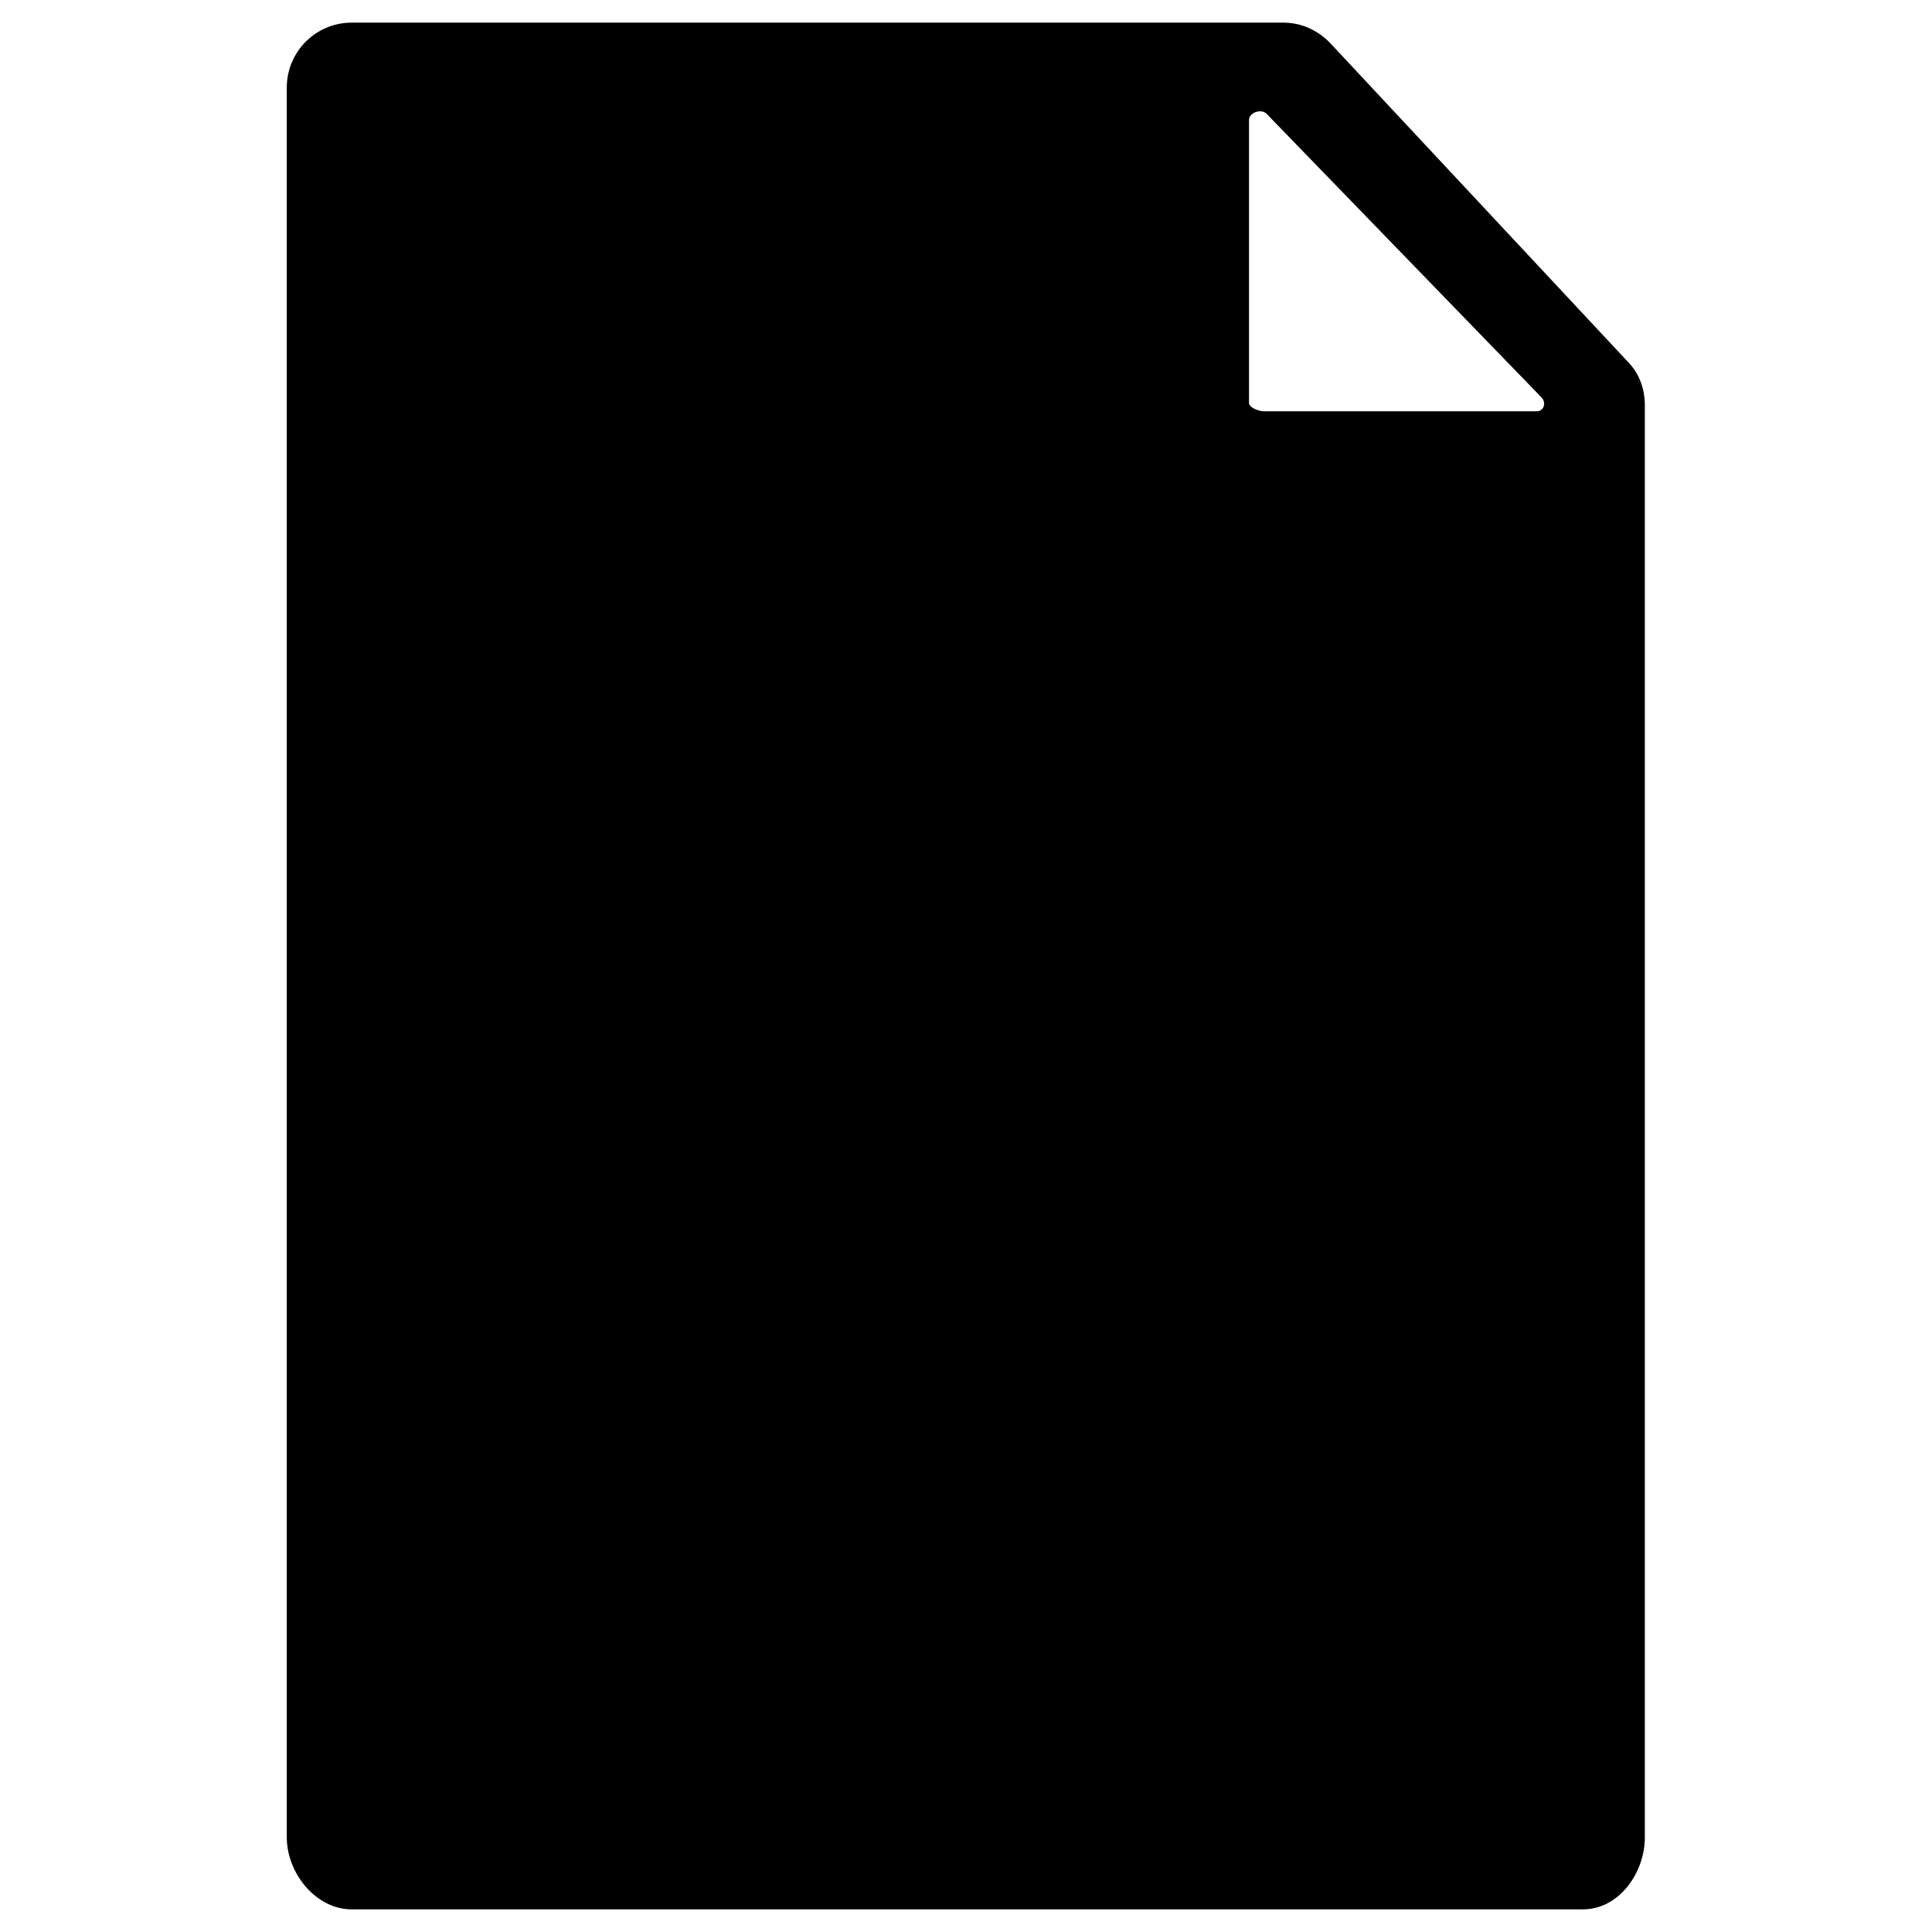
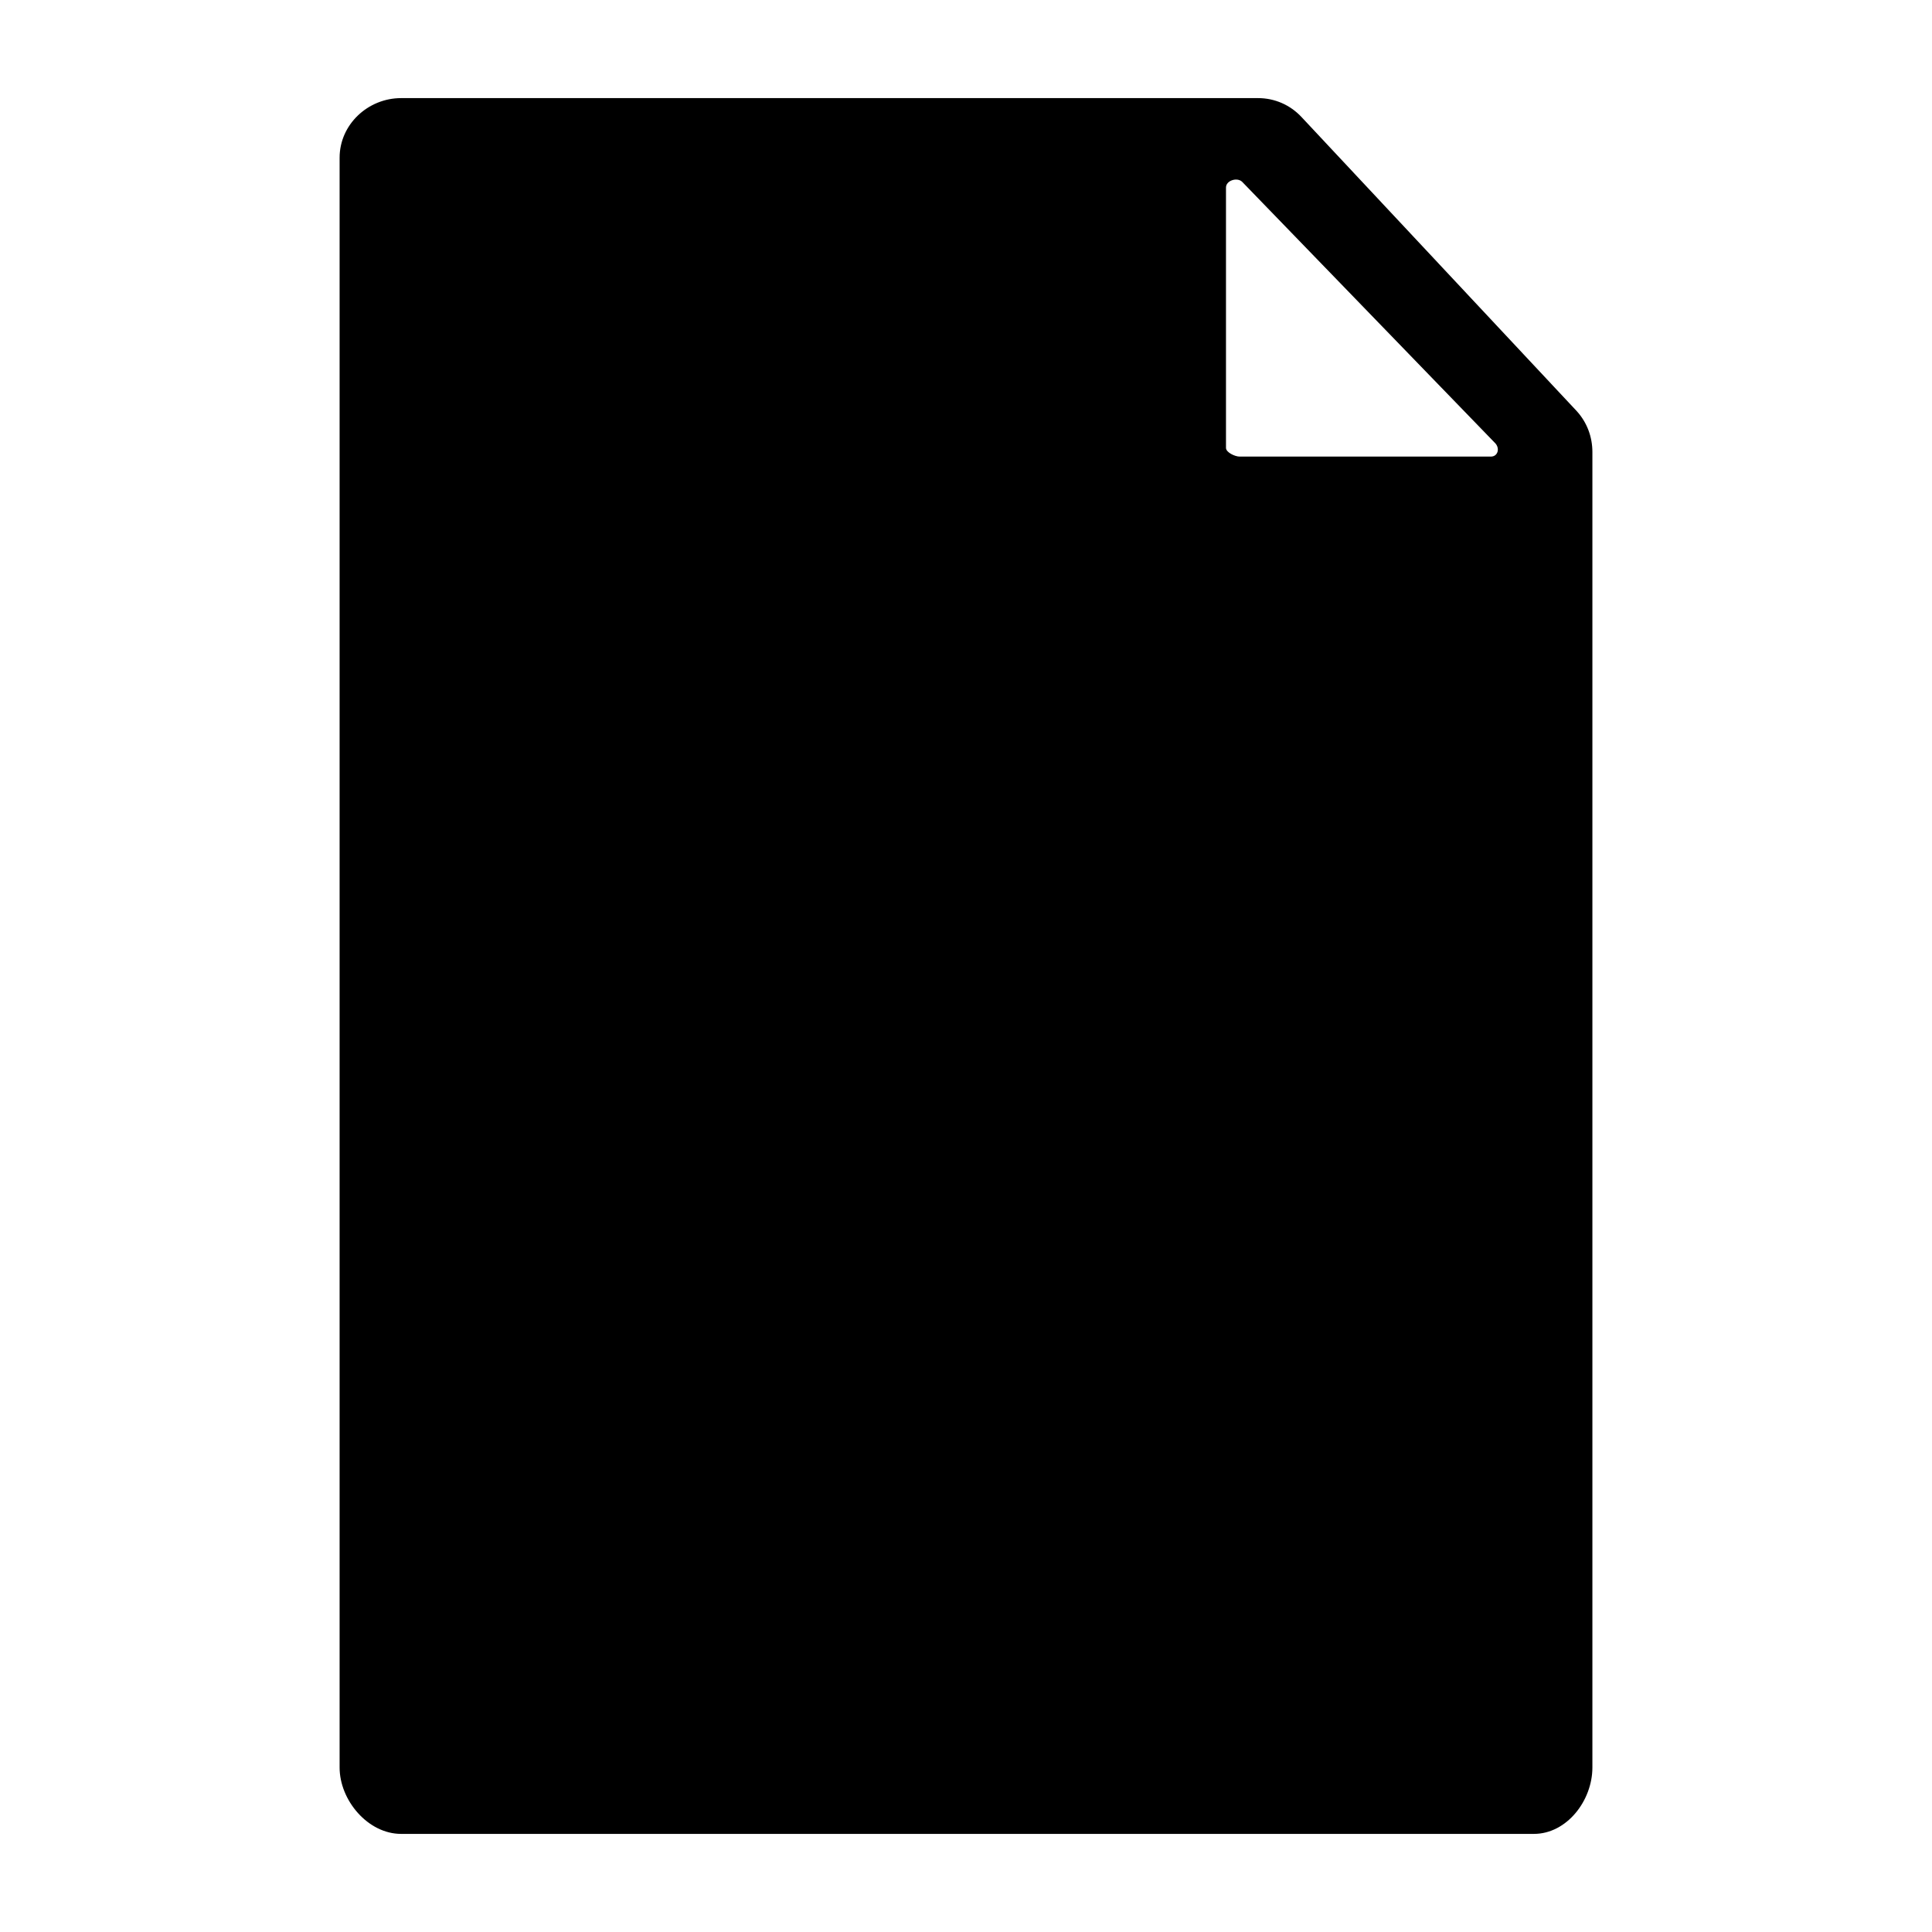
<svg xmlns="http://www.w3.org/2000/svg" version="1.1" x="0px" y="0px" viewBox="0 0 512 512" enable-background="new 0 0 512 512" xml:space="preserve">
  <g id="Layer_1">
-     <path d="M431.7,96.2l-79.2-84.8C349.2,8,344.9,6,340.1,6H93.2C83.7,6,76,13.7,76,23.2v463.7c0,9.5,7.7,19.1,17.2,19.1h326.3   c9.5,0,16.4-9.6,16.4-19.1V108C436,103.6,434.7,99.4,431.7,96.2z M407.2,109h-72.3c-1.3,0-3.9-1-3.9-2.2v-75c0-2,3.3-3.1,4.7-1.6   l72.7,75C409.9,106.6,409.2,109,407.2,109z" />
+     <path d="M417.9,109l-73-78c-3-3.2-7.1-5-11.5-5H106.3C97.5,26,90,33,90,41.8v426.6c0,8.7,7.5,17.6,16.3,17.6h300.2   c8.7,0,15.5-8.8,15.5-17.6V119.8C422,115.8,420.6,112,417.9,109z M395.1,121h-66.6c-1.2,0-3.6-1.1-3.6-2.3v-69c0-1.9,3-2.8,4.3-1.5   l66.9,69.1C397.6,118.7,397,121,395.1,121z" />
  </g>
  <g id="Layer_2">
</g>
</svg>
